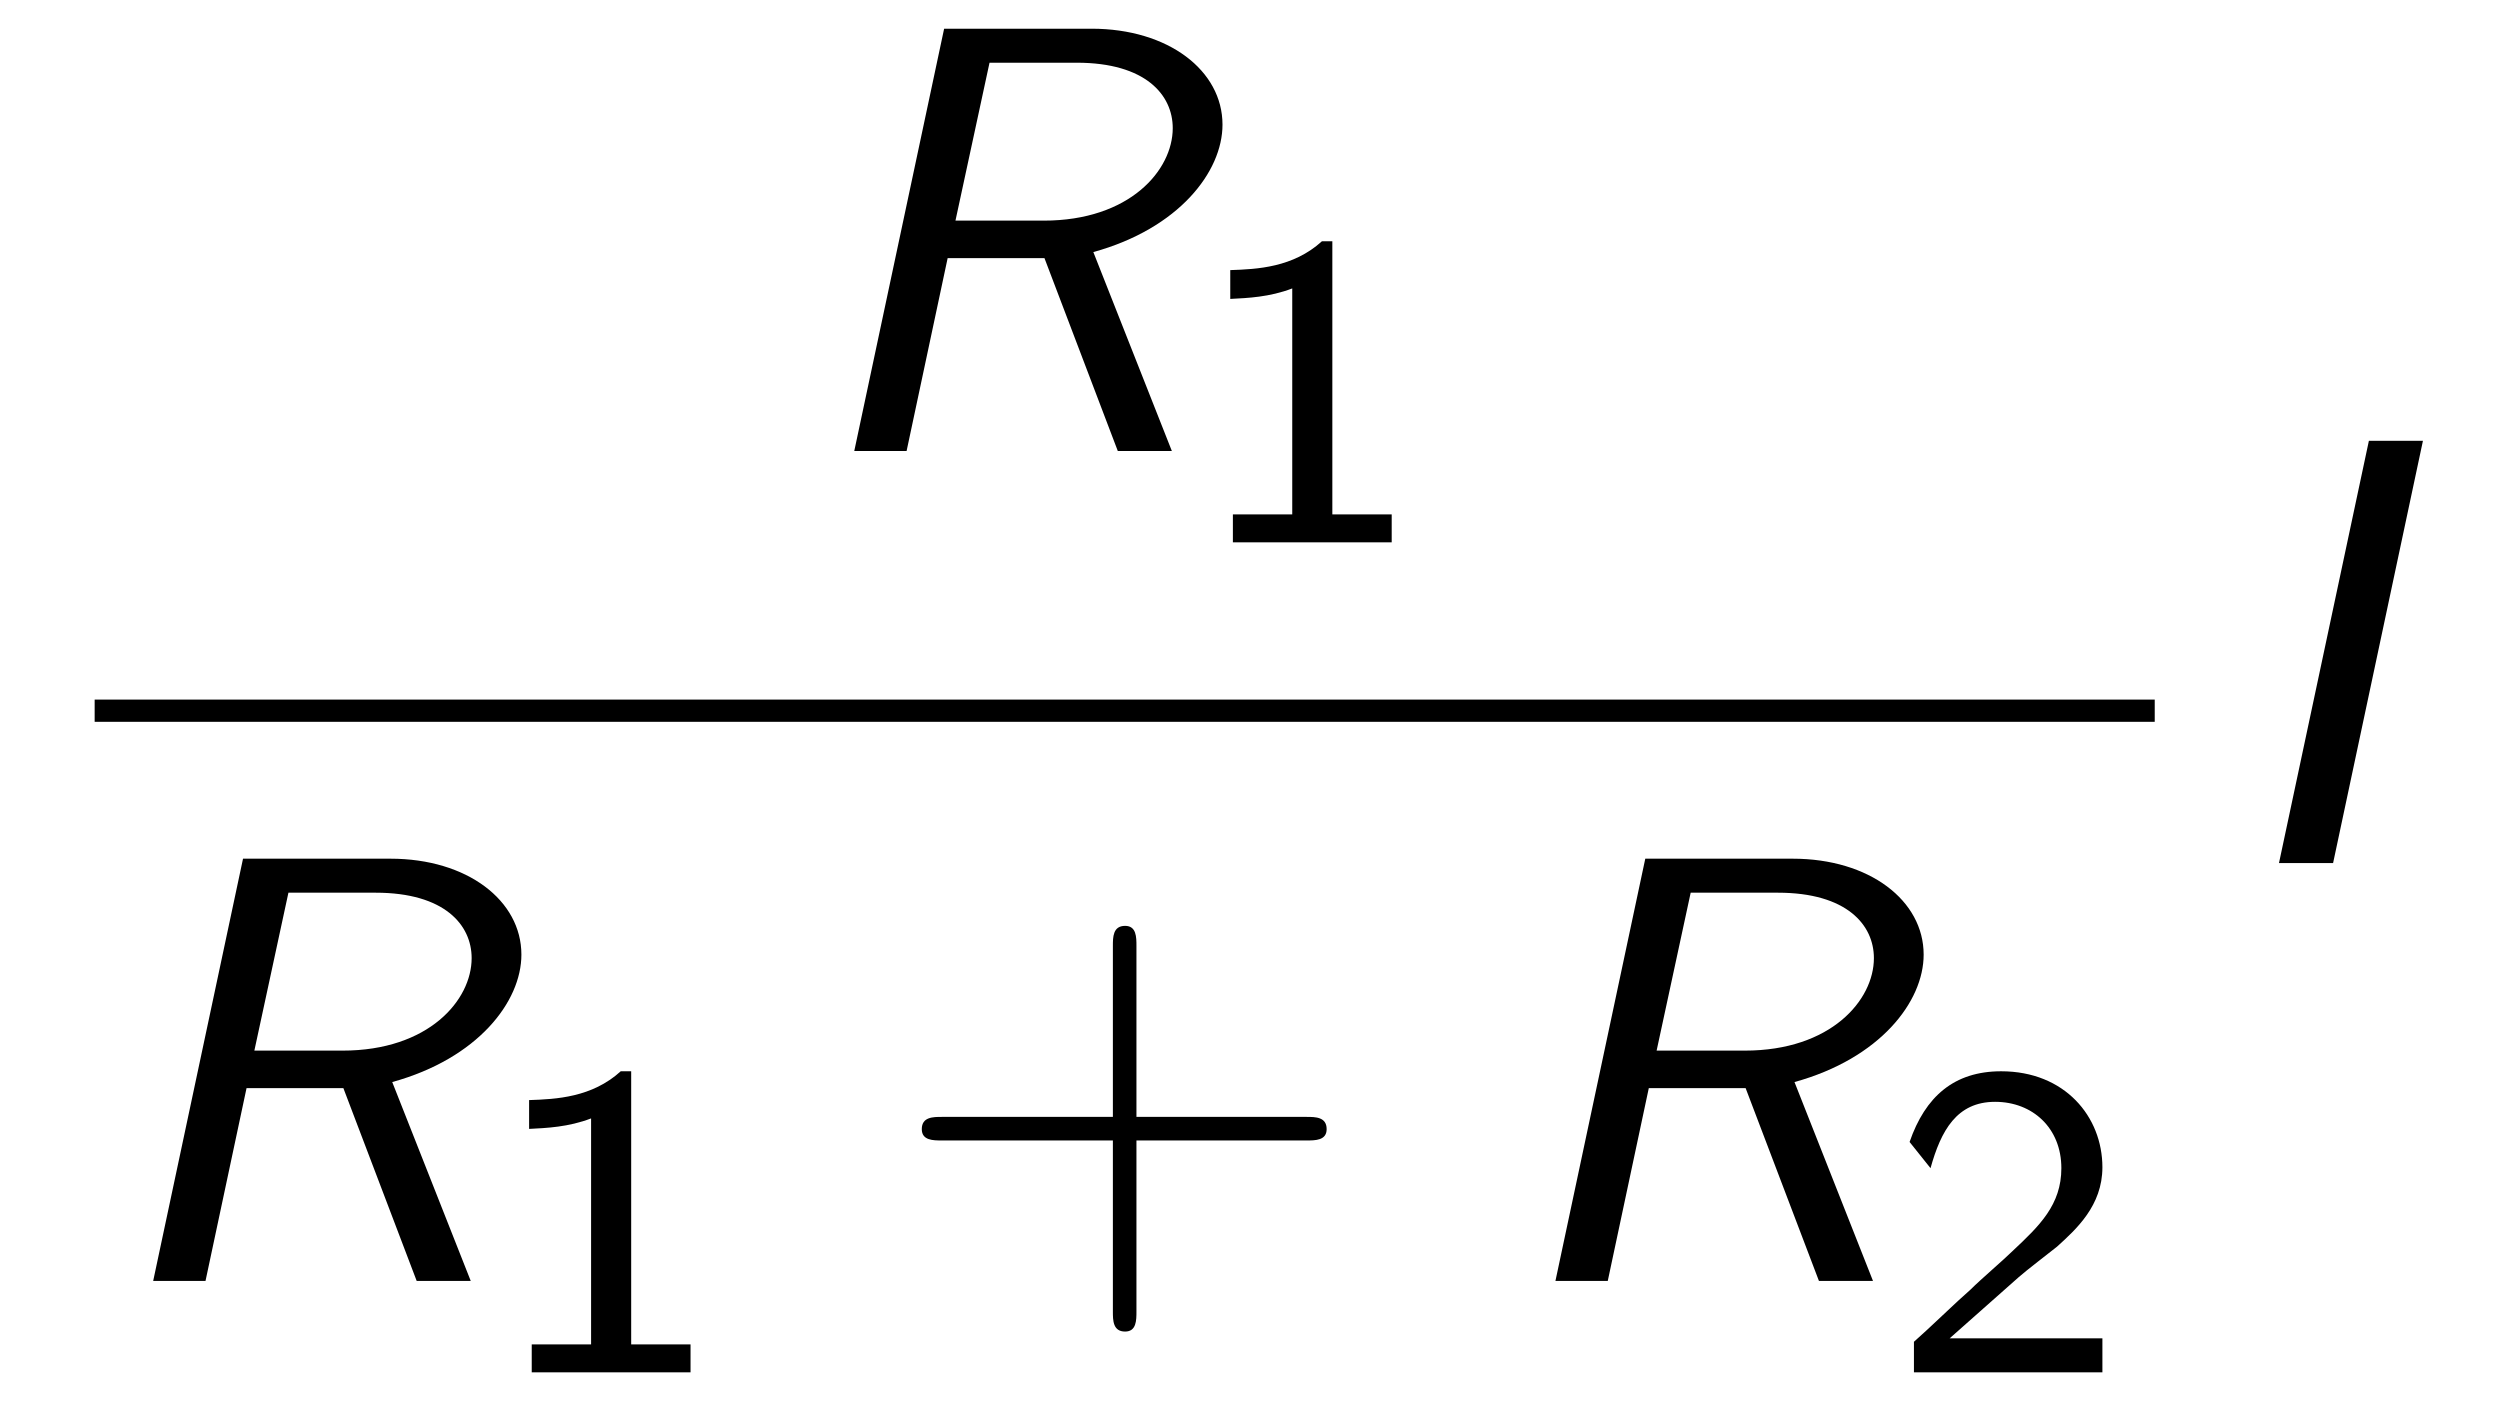
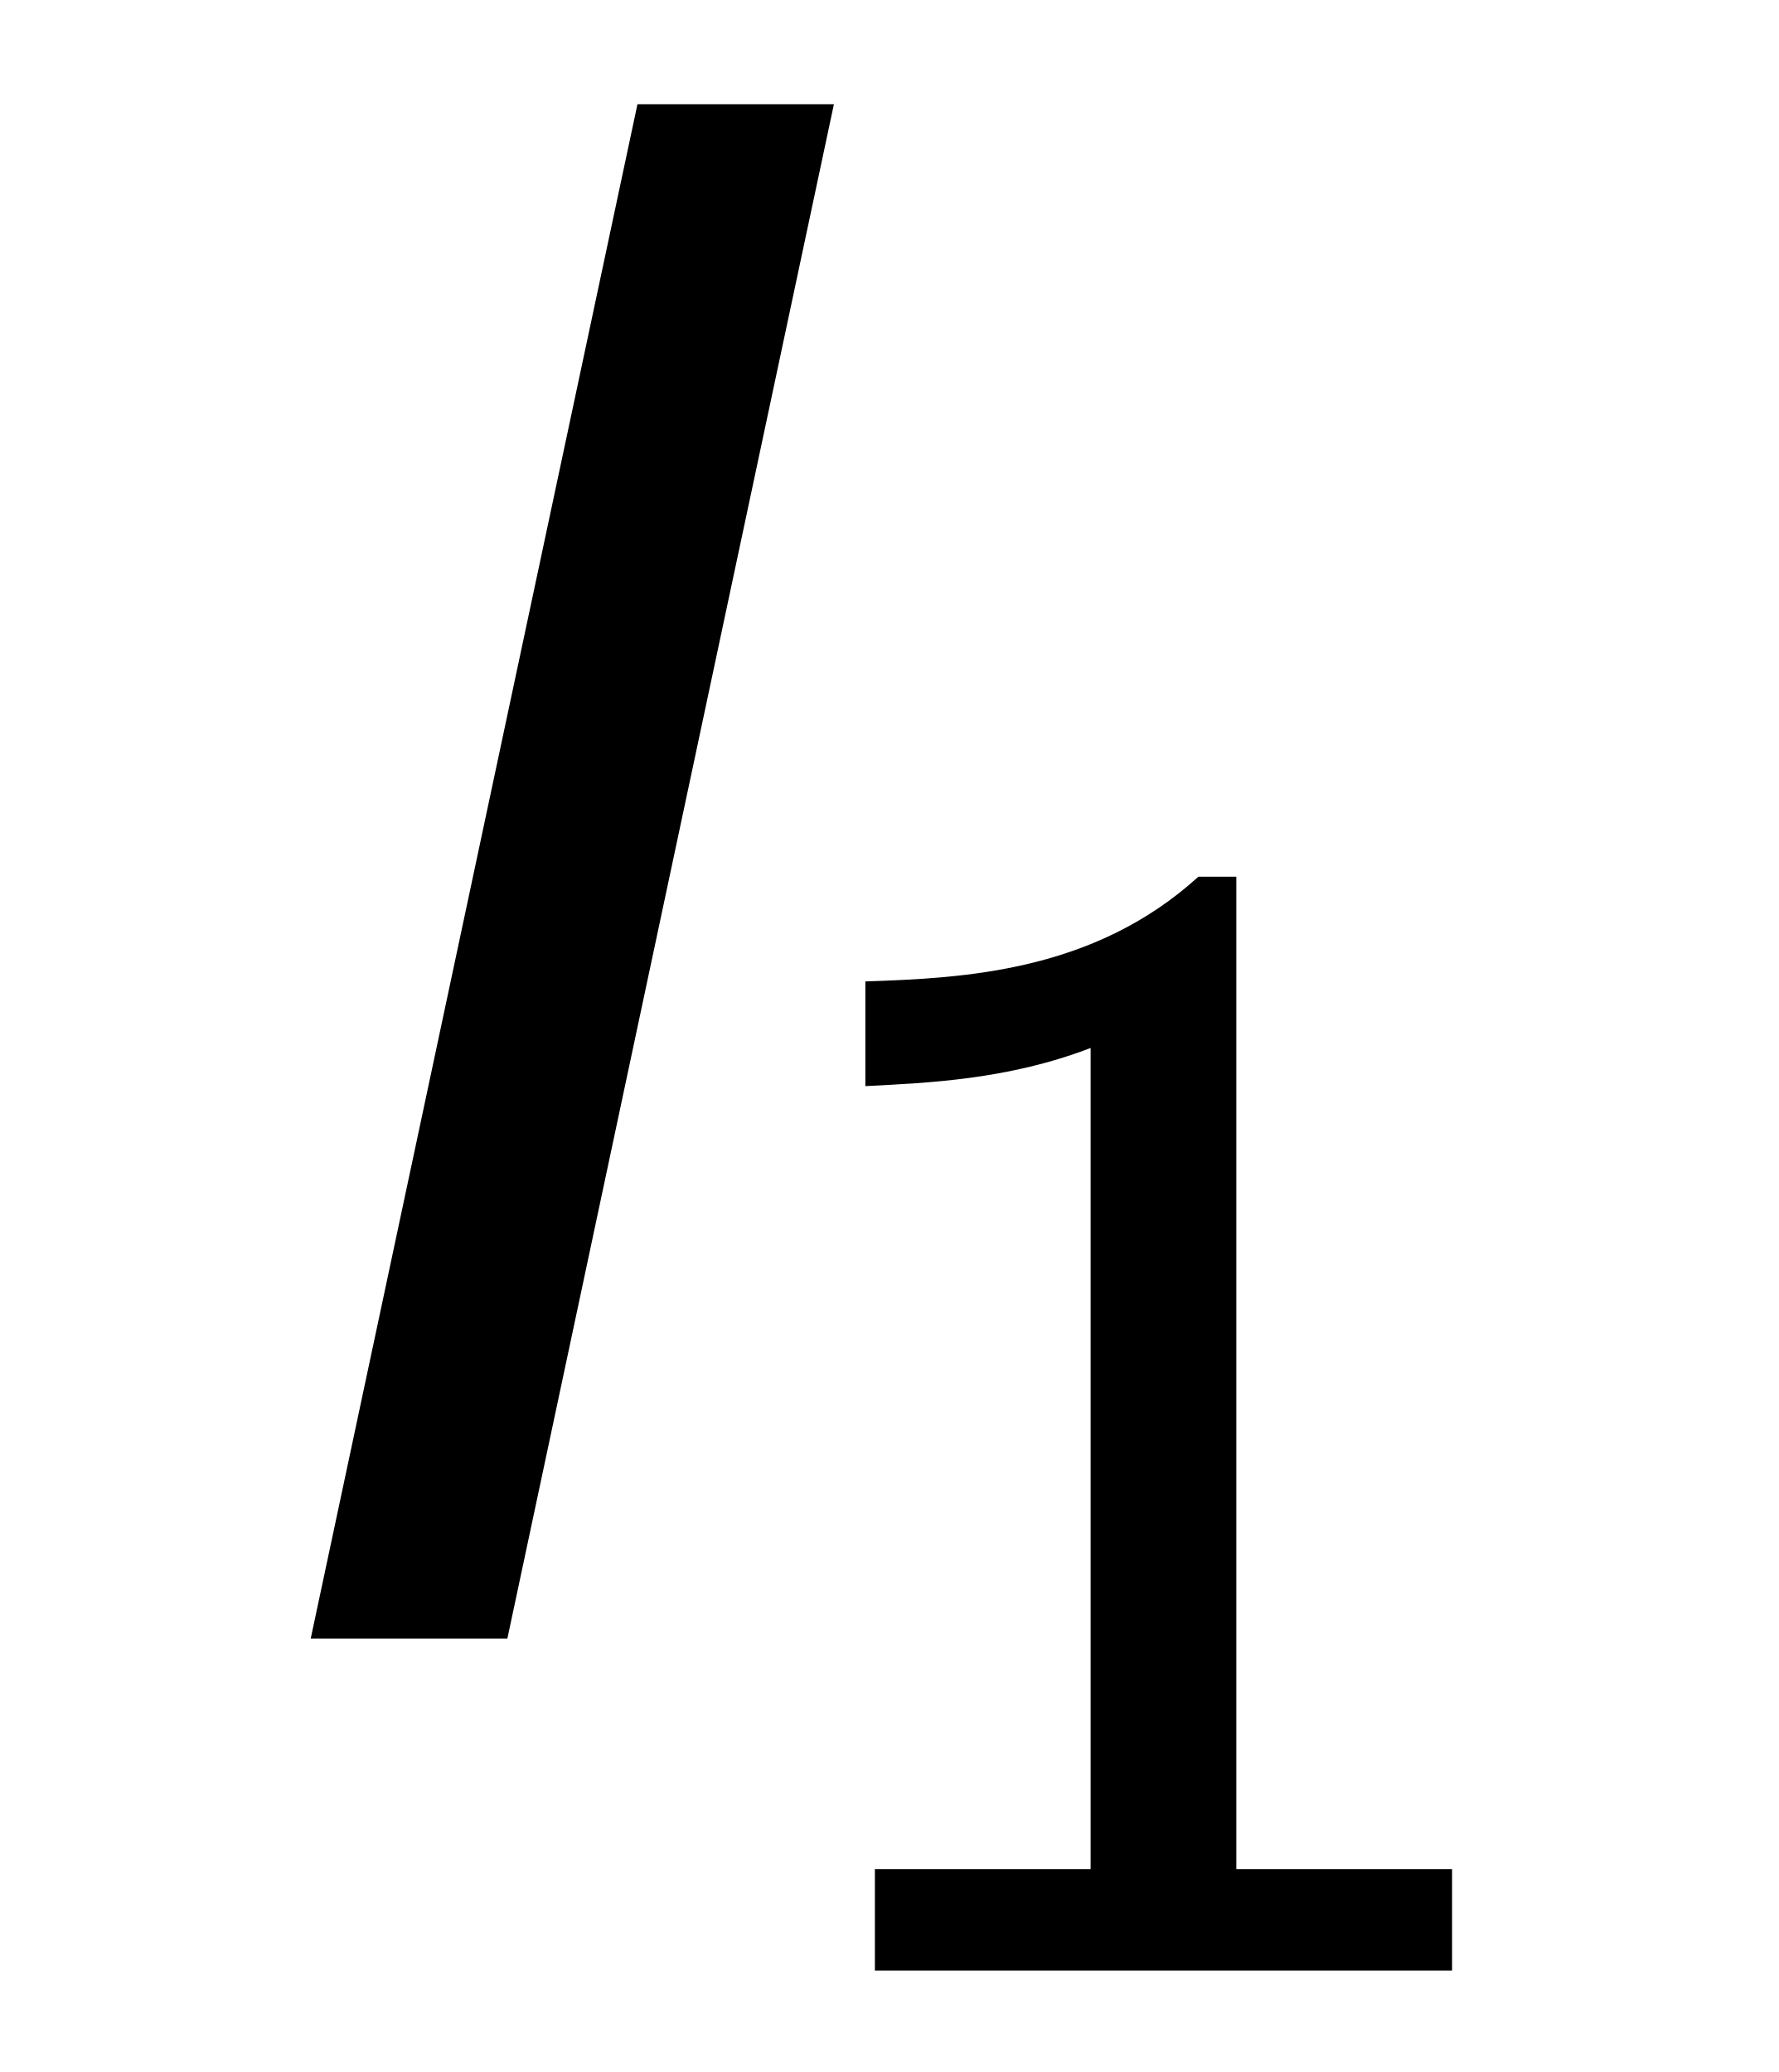
- <svg xmlns="http://www.w3.org/2000/svg" xmlns:xlink="http://www.w3.org/1999/xlink" viewBox="0 0 44.769 25.075">
+ <svg xmlns="http://www.w3.org/2000/svg" xmlns:xlink="http://www.w3.org/1999/xlink" viewBox="0 0 8.763 10.212">
  <defs>
    <g>
      <g id="glyph-0-0">
-         <path d="M 5.328 -3.562 C 6.859 -3.984 7.641 -5 7.641 -5.844 C 7.641 -6.812 6.672 -7.562 5.297 -7.562 L 2.656 -7.562 L 1.047 0 L 1.984 0 L 2.719 -3.453 L 4.453 -3.453 L 5.766 0 L 6.734 0 Z M 3.469 -6.953 L 5.031 -6.953 C 6.266 -6.953 6.75 -6.375 6.75 -5.781 C 6.75 -5.031 5.984 -4.125 4.438 -4.125 L 2.859 -4.125 Z M 3.469 -6.953 " />
-       </g>
-       <g id="glyph-0-1">
        <path d="M 3.609 -7.562 L 2.641 -7.562 L 1.031 0 L 2 0 Z M 3.609 -7.562 " />
      </g>
      <g id="glyph-1-0">
        <path d="M 2.562 -5.391 L 2.375 -5.391 C 1.859 -4.922 1.219 -4.891 0.734 -4.875 L 0.734 -4.359 C 1.047 -4.375 1.438 -4.391 1.844 -4.547 L 1.844 -0.5 L 0.781 -0.5 L 0.781 0 L 3.625 0 L 3.625 -0.5 L 2.562 -0.5 Z M 2.562 -5.391 " />
      </g>
-       <g id="glyph-1-1">
-         <path d="M 2.25 -0.609 C 2.156 -0.609 2.062 -0.609 1.969 -0.609 L 1.062 -0.609 L 2.297 -1.703 C 2.438 -1.828 2.828 -2.125 2.984 -2.25 C 3.328 -2.562 3.797 -2.984 3.797 -3.672 C 3.797 -4.578 3.125 -5.391 1.984 -5.391 C 1.141 -5.391 0.625 -4.938 0.344 -4.125 L 0.719 -3.656 C 0.906 -4.328 1.188 -4.844 1.875 -4.844 C 2.547 -4.844 3.062 -4.375 3.062 -3.656 C 3.062 -3 2.672 -2.625 2.188 -2.172 C 2.031 -2.016 1.609 -1.656 1.438 -1.484 C 1.203 -1.281 0.656 -0.75 0.422 -0.547 L 0.422 0 L 3.797 0 L 3.797 -0.609 Z M 2.25 -0.609 " />
-       </g>
-       <g id="glyph-2-0">
-         <path d="M 4.453 -2.516 L 7.5 -2.516 C 7.656 -2.516 7.859 -2.516 7.859 -2.719 C 7.859 -2.938 7.656 -2.938 7.5 -2.938 L 4.453 -2.938 L 4.453 -6 C 4.453 -6.156 4.453 -6.359 4.25 -6.359 C 4.031 -6.359 4.031 -6.156 4.031 -6 L 4.031 -2.938 L 0.969 -2.938 C 0.812 -2.938 0.609 -2.938 0.609 -2.719 C 0.609 -2.516 0.812 -2.516 0.969 -2.516 L 4.031 -2.516 L 4.031 0.547 C 4.031 0.703 4.031 0.906 4.25 0.906 C 4.453 0.906 4.453 0.703 4.453 0.547 Z M 4.453 -2.516 " />
-       </g>
    </g>
  </defs>
  <g fill="rgb(0%, 0%, 0%)" fill-opacity="1">
-     <use xlink:href="#glyph-0-0" x="14.251" y="8.076" />
+     <use xlink:href="#glyph-0-0" x="0.5" y="8.076" />
  </g>
  <g fill="rgb(0%, 0%, 0%)" fill-opacity="1">
-     <use xlink:href="#glyph-1-0" x="21.297" y="9.712" />
-   </g>
-   <path fill="none" stroke-width="0.398" stroke-linecap="butt" stroke-linejoin="miter" stroke="rgb(0%, 0%, 0%)" stroke-opacity="1" stroke-miterlimit="10" d="M -0.001 0.001 L 36.89 0.001 " transform="matrix(1, 0, 0, -1, 1.696, 12.728)" />
-   <g fill="rgb(0%, 0%, 0%)" fill-opacity="1">
-     <use xlink:href="#glyph-0-0" x="1.696" y="22.939" />
-   </g>
-   <g fill="rgb(0%, 0%, 0%)" fill-opacity="1">
-     <use xlink:href="#glyph-1-0" x="8.741" y="24.575" />
-   </g>
-   <g fill="rgb(0%, 0%, 0%)" fill-opacity="1">
-     <use xlink:href="#glyph-2-0" x="15.898" y="22.939" />
-   </g>
-   <g fill="rgb(0%, 0%, 0%)" fill-opacity="1">
-     <use xlink:href="#glyph-0-0" x="26.807" y="22.939" />
-   </g>
-   <g fill="rgb(0%, 0%, 0%)" fill-opacity="1">
-     <use xlink:href="#glyph-1-1" x="33.852" y="24.575" />
-   </g>
-   <g fill="rgb(0%, 0%, 0%)" fill-opacity="1">
-     <use xlink:href="#glyph-0-1" x="39.78" y="15.456" />
+     <use xlink:href="#glyph-1-0" x="3.53" y="9.712" />
  </g>
</svg>
